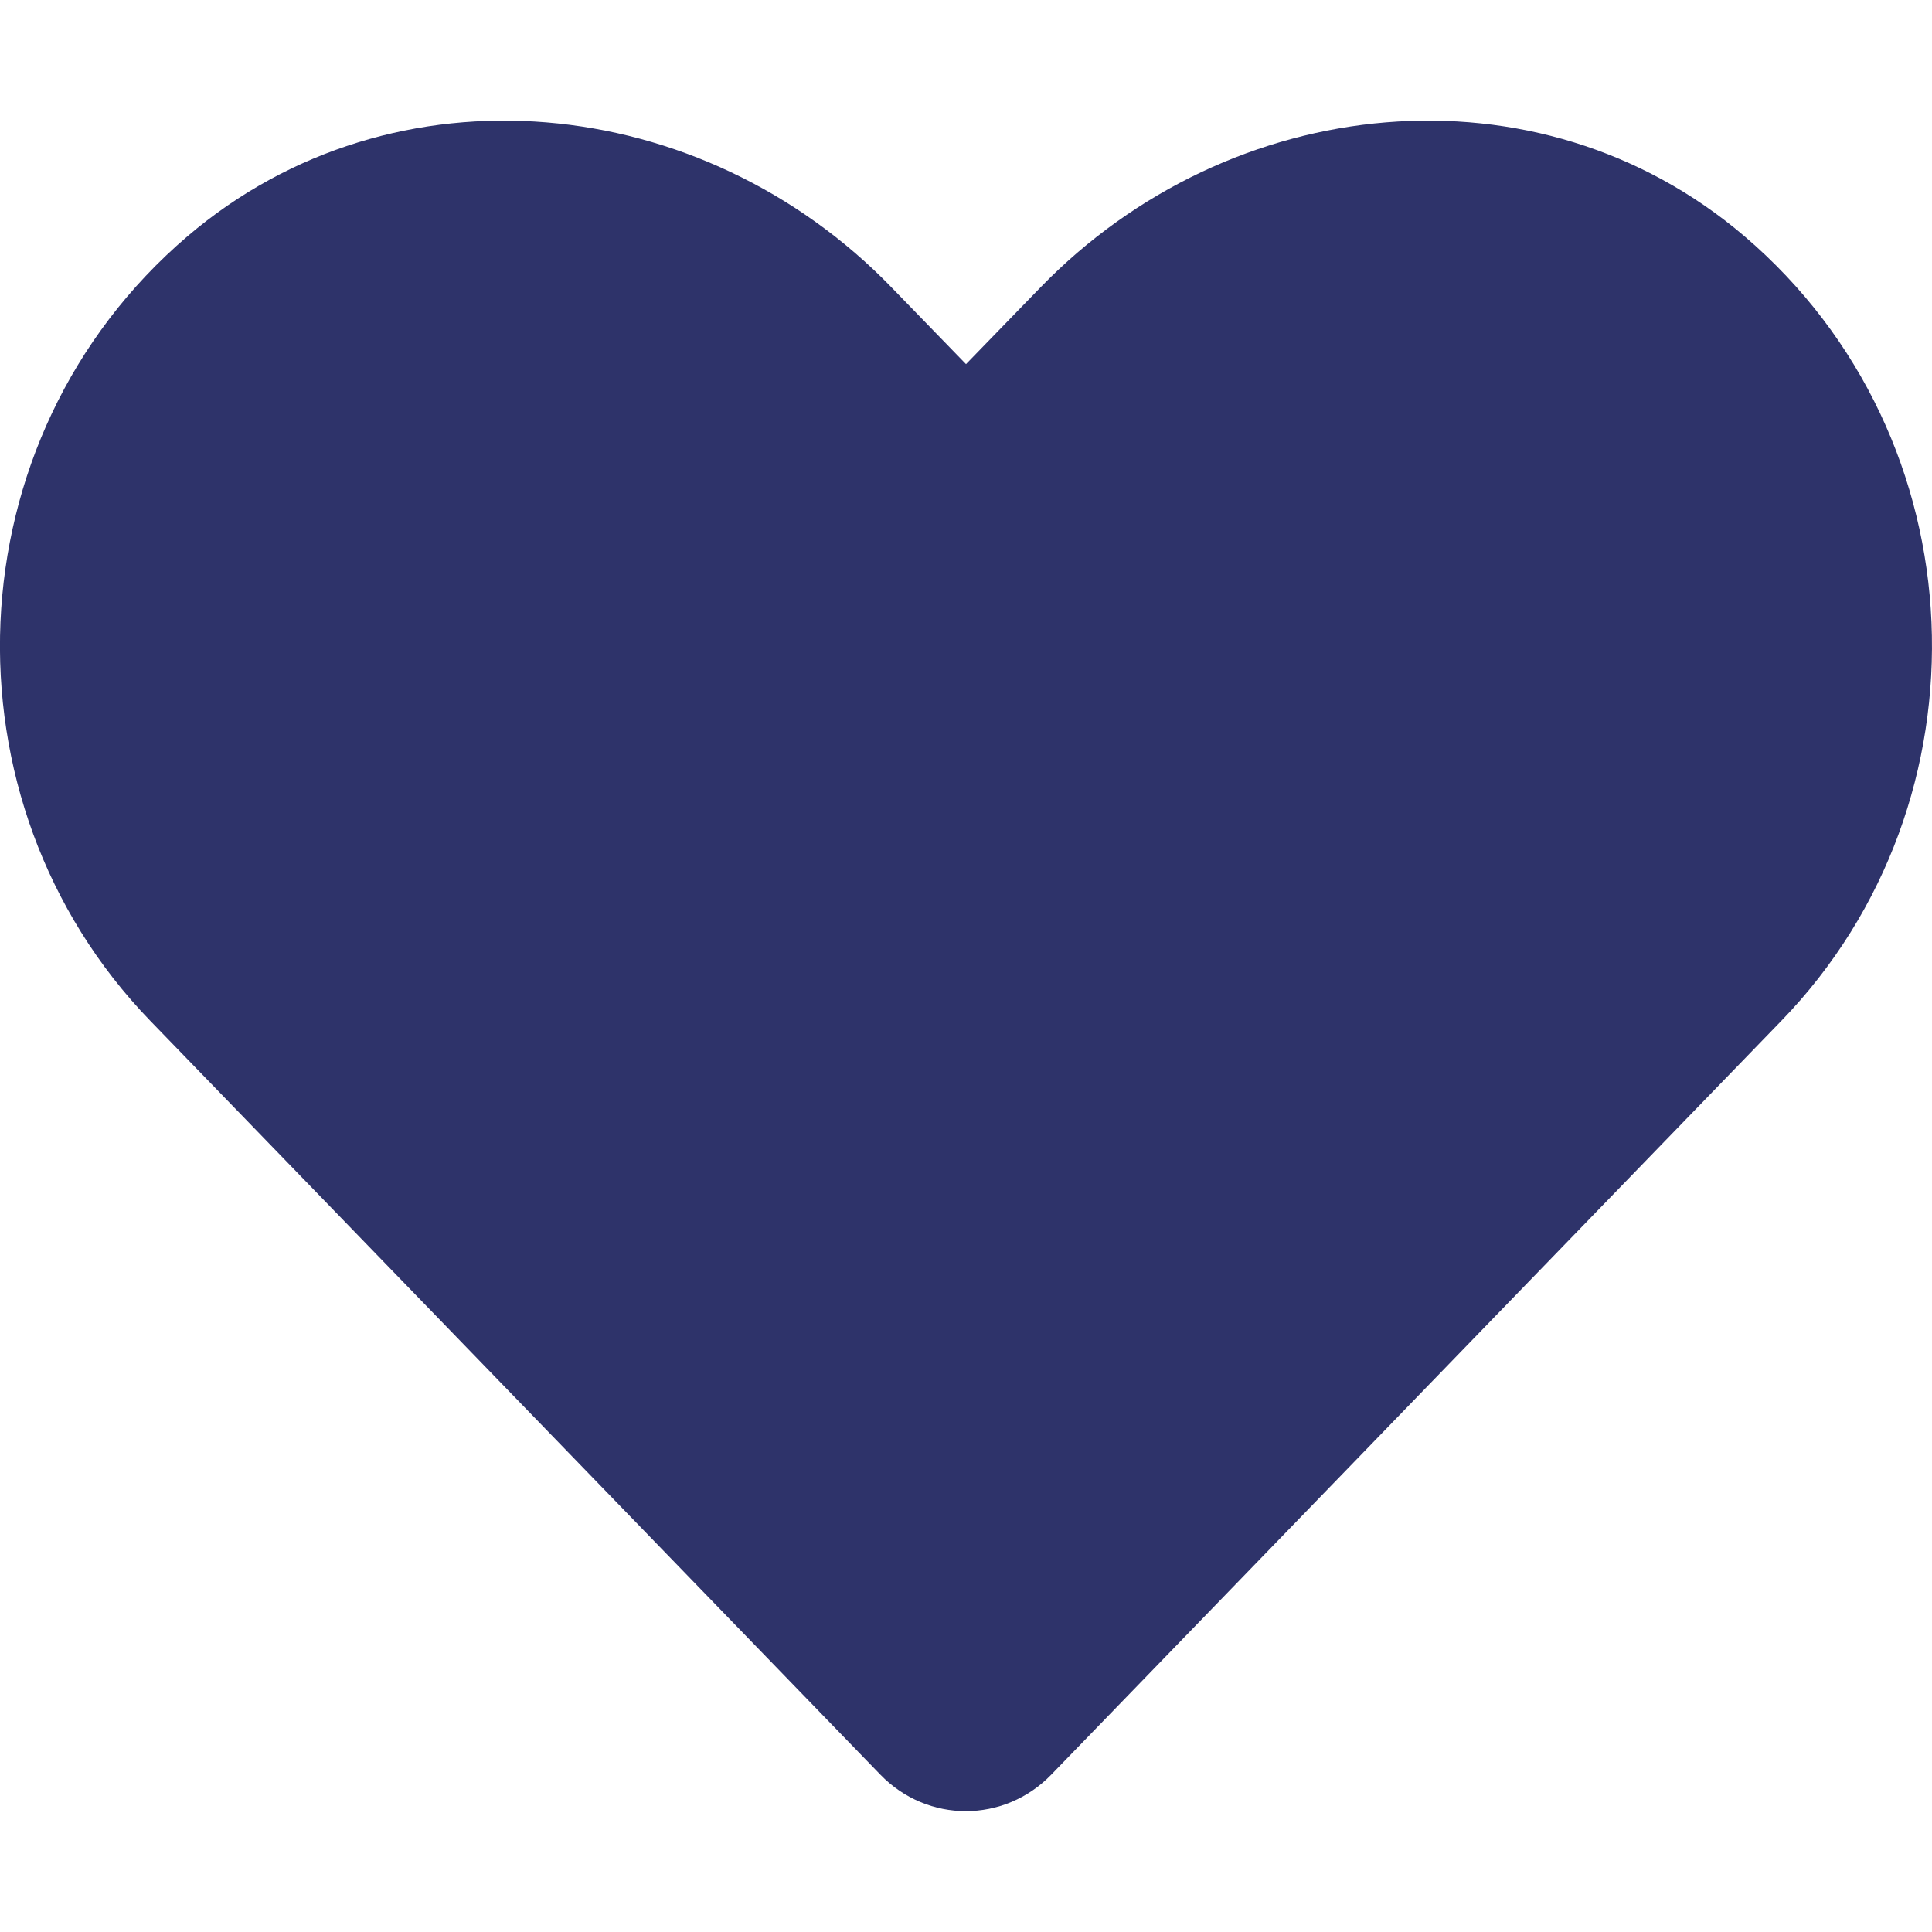
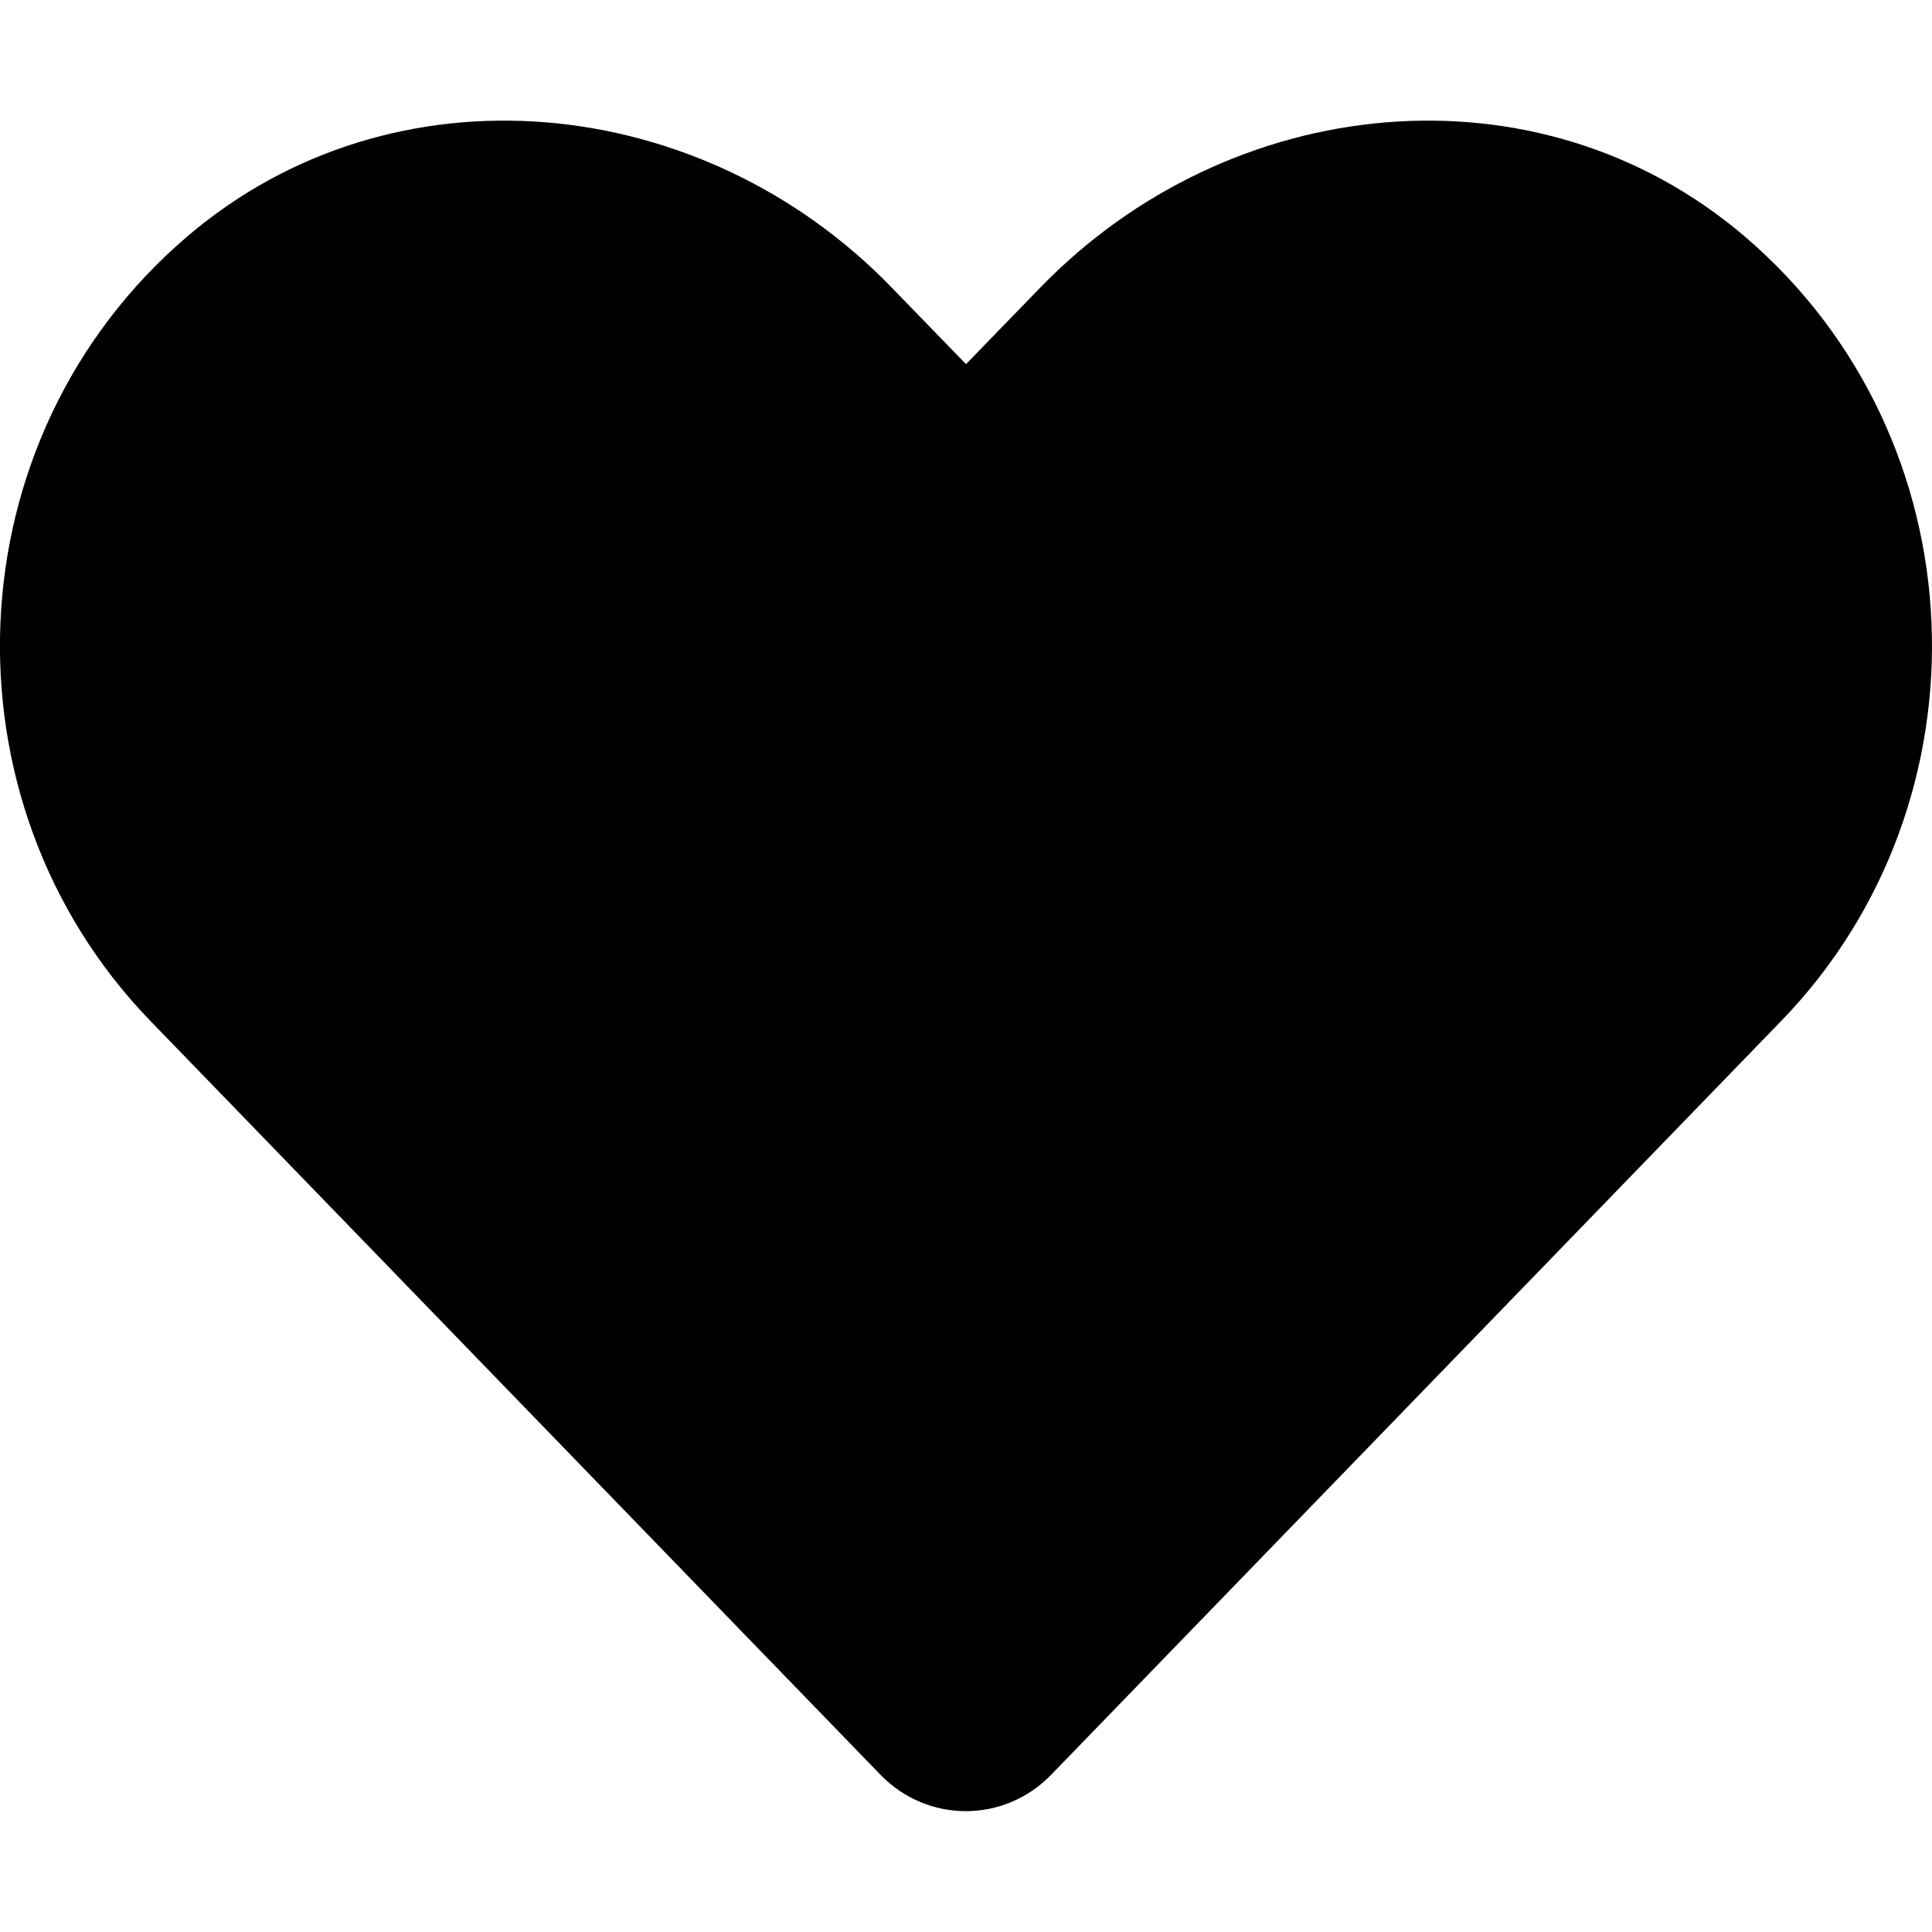
<svg xmlns="http://www.w3.org/2000/svg" aria-hidden="true" focusable="false" data-prefix="fas" data-icon="heart" class="svg-inline--fa fa-heart fa-w-16" role="img" viewBox="0 0 512 512">
-   <path fill="#2e336a" d="M462.3 62.6C407.5 15.9 326 24.3 275.7 76.2L256 96.5l-19.7-20.3C186.1 24.3 104.5 15.9 49.7 62.6c-62.8 53.6-66.1 149.8-9.9 207.9l193.5 199.8c12.5 12.9 32.8 12.9 45.3 0l193.5-199.8c56.3-58.1 53-154.3-9.8-207.9z" />
+   <path fill="#000" d="M462.3 62.6C407.5 15.9 326 24.3 275.7 76.2L256 96.5l-19.7-20.3C186.1 24.3 104.5 15.9 49.7 62.6c-62.8 53.6-66.1 149.8-9.9 207.9l193.5 199.8c12.5 12.9 32.8 12.9 45.3 0l193.5-199.8c56.3-58.1 53-154.3-9.8-207.9z" />
</svg>
